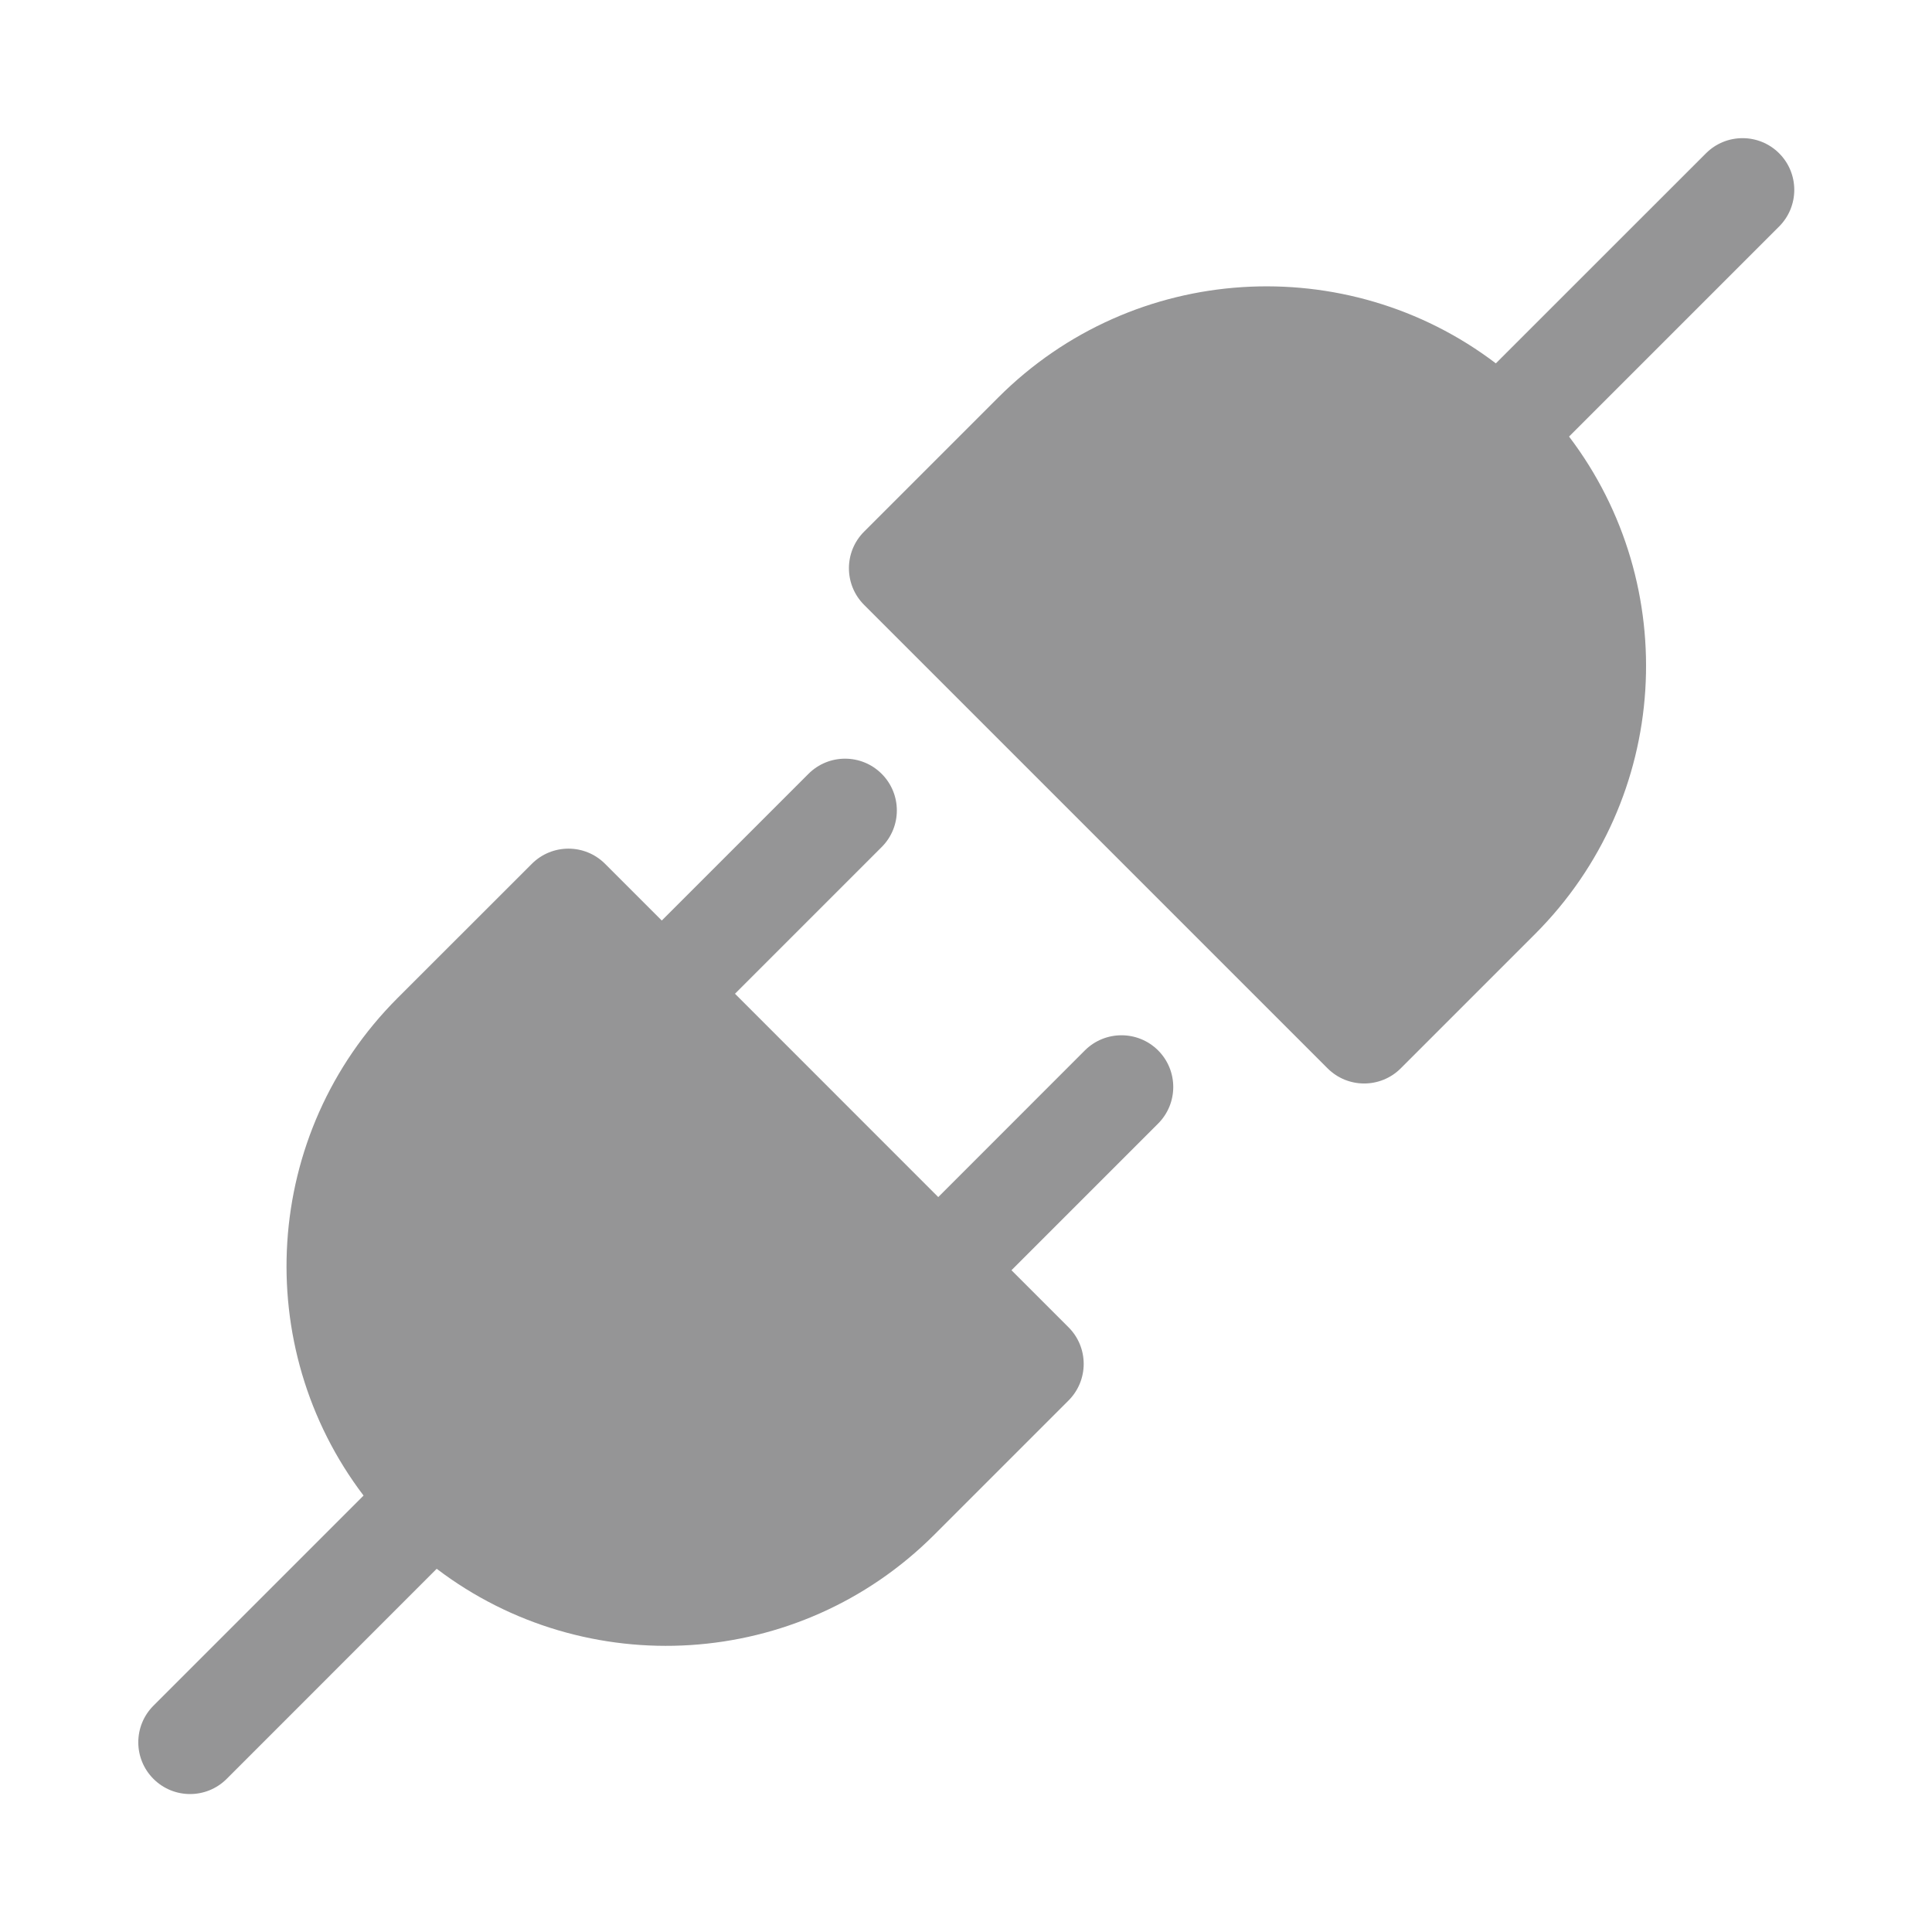
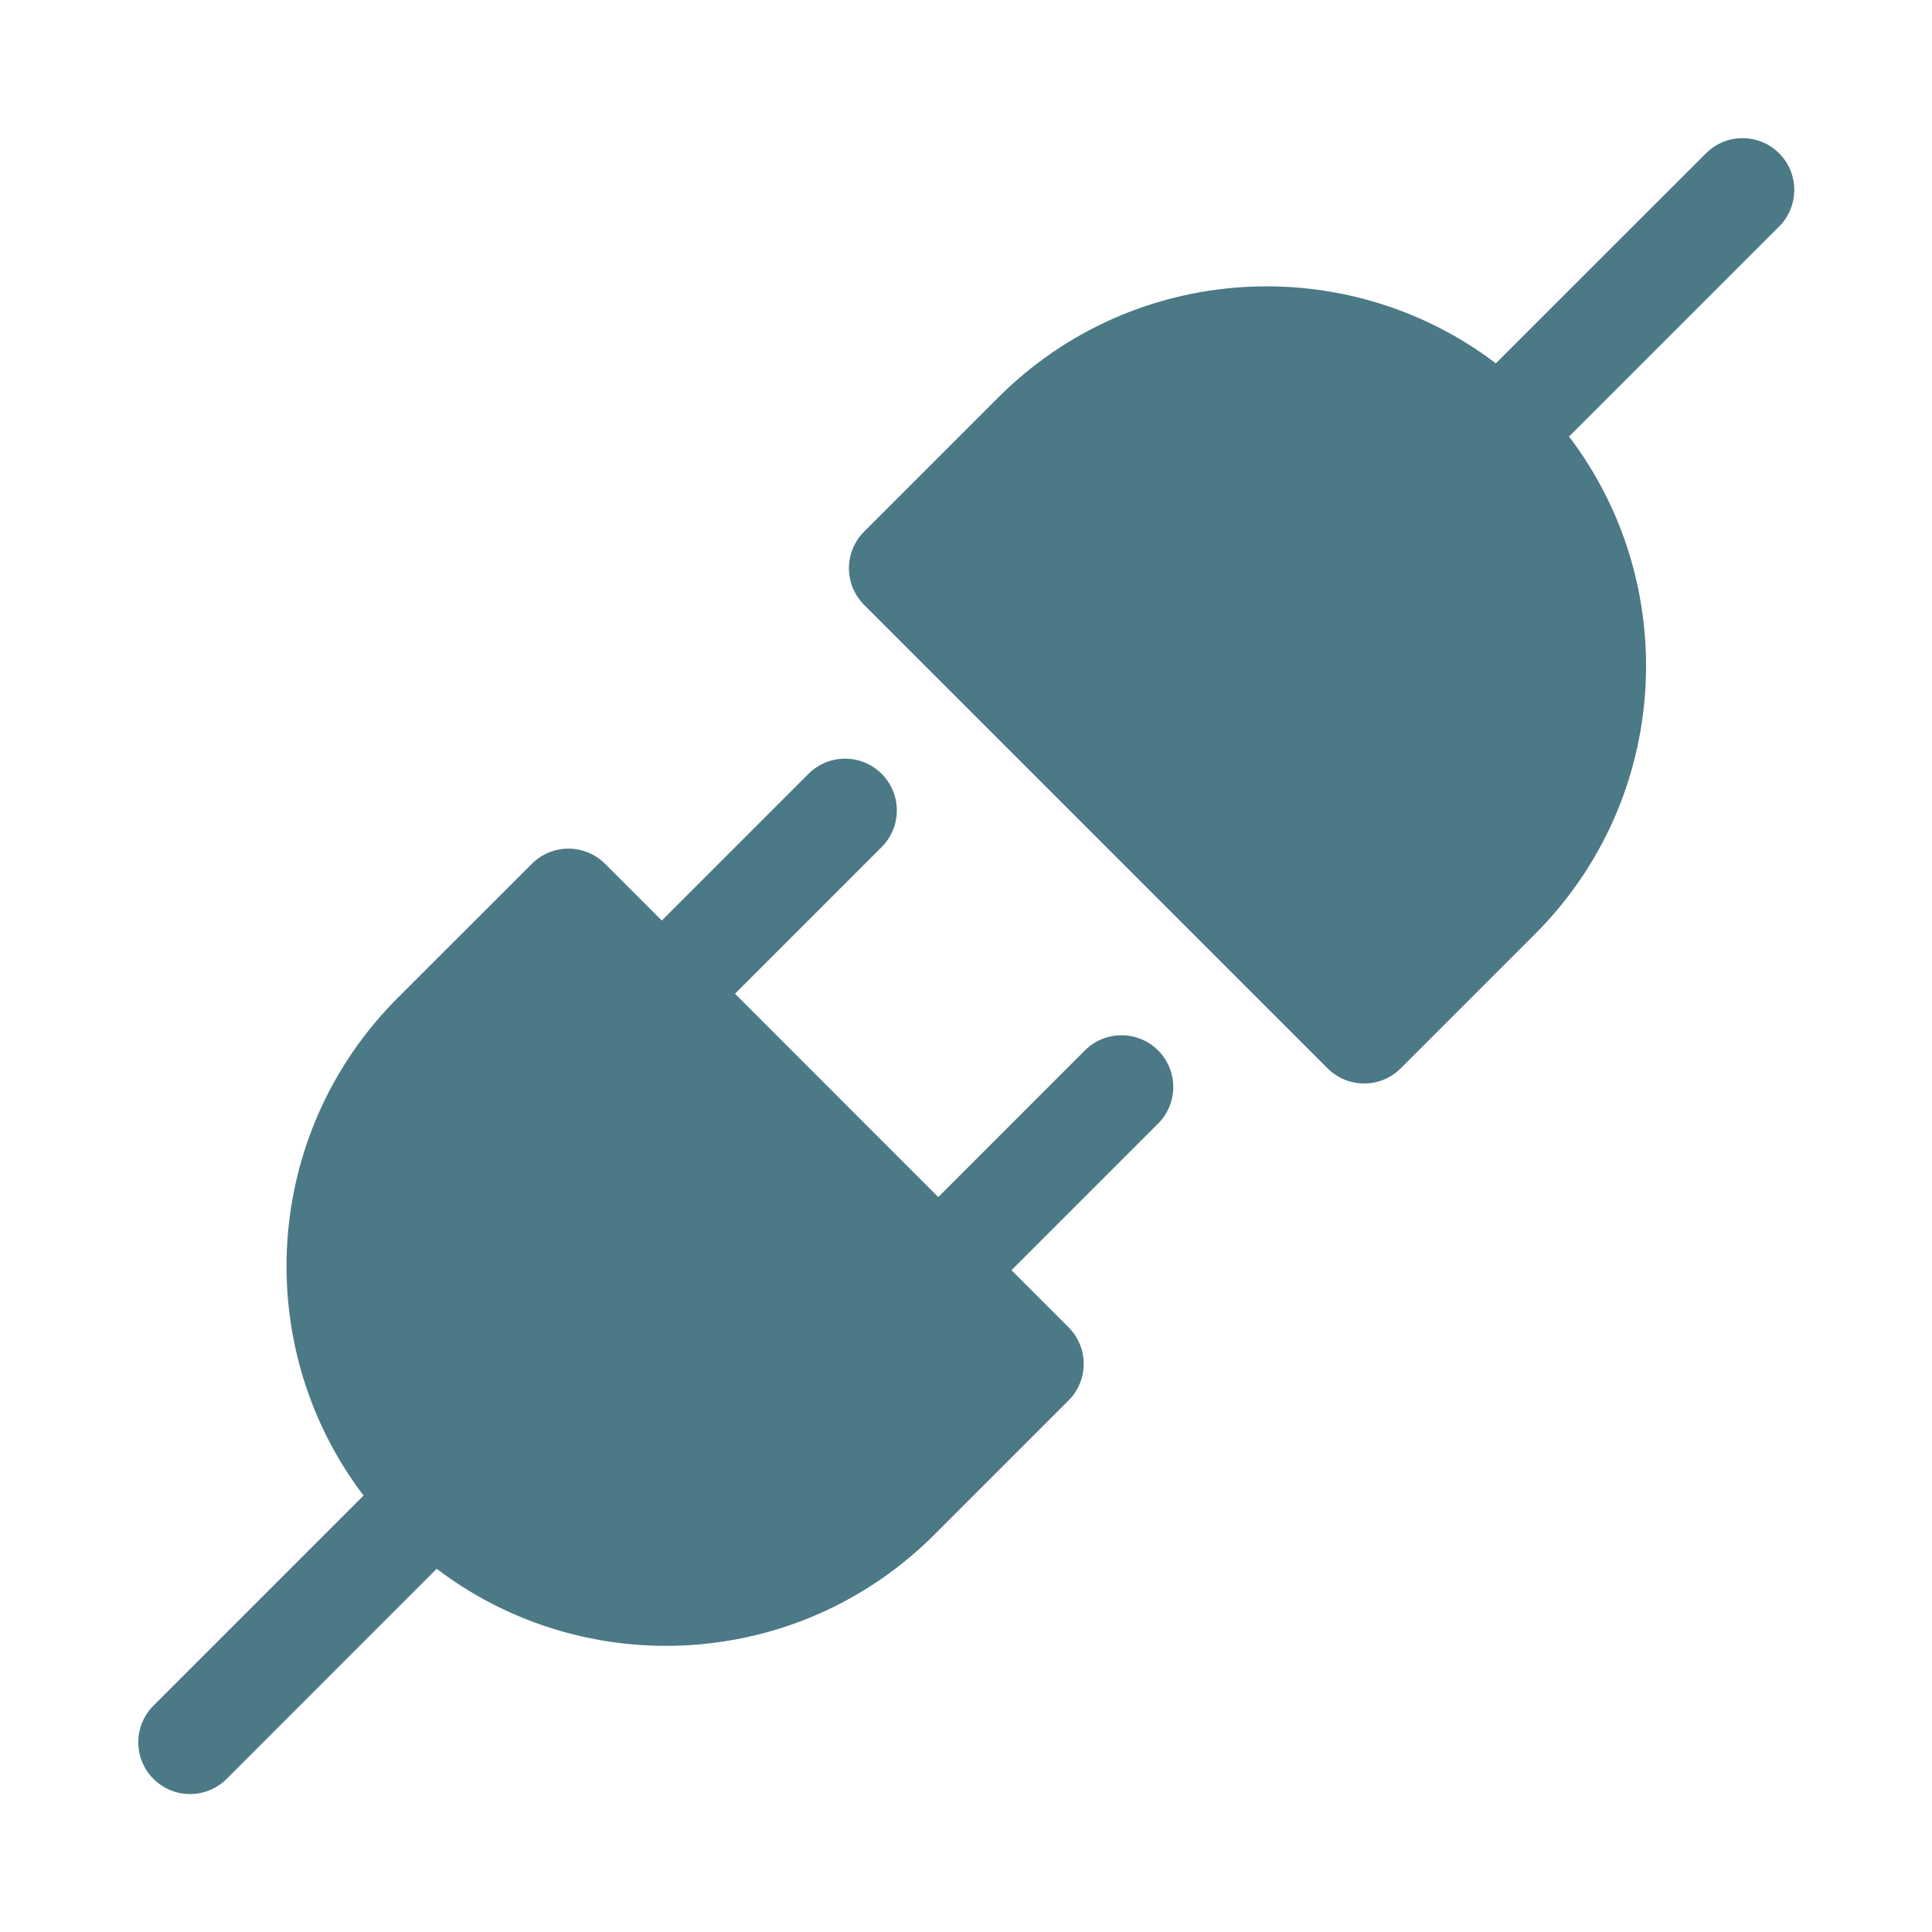
- <svg width="24px" height="24px" viewBox="0 0 28 28" fill="#959596">
-   <path d="M22.74 6.327C24.378 8.483 24.213 11.571 22.245 13.539L20.301 15.483C20.008 15.776 19.533 15.776 19.24 15.483L12.523 8.766C12.23 8.473 12.23 7.998 12.523 7.705L14.467 5.761C16.435 3.793 19.524 3.628 21.679 5.266L24.724 2.222C25.017 1.929 25.492 1.929 25.785 2.222C26.077 2.514 26.077 2.989 25.785 3.282L22.74 6.327Z" fill="#959596" />
-   <path d="M12.778 12.276C13.071 11.983 13.071 11.508 12.778 11.215C12.485 10.922 12.01 10.922 11.717 11.215L9.591 13.341L8.769 12.519C8.476 12.226 8.001 12.226 7.708 12.519L5.763 14.463C3.795 16.431 3.631 19.52 5.269 21.675L2.224 24.72C1.931 25.013 1.931 25.488 2.224 25.781C2.517 26.074 2.992 26.074 3.285 25.781L6.329 22.736C8.485 24.375 11.573 24.21 13.541 22.242L15.486 20.297C15.779 20.004 15.779 19.529 15.486 19.236L14.659 18.409L16.784 16.284C17.077 15.991 17.077 15.516 16.784 15.223C16.491 14.931 16.016 14.931 15.723 15.223L13.598 17.349L10.652 14.402L12.778 12.276Z" fill="#959596" />
+ <svg width="24px" height="24px" viewBox="0 0 28 28" fill="#4C7986">
+   <path d="M22.74 6.327C24.378 8.483 24.213 11.571 22.245 13.539L20.301 15.483C20.008 15.776 19.533 15.776 19.24 15.483L12.523 8.766C12.23 8.473 12.23 7.998 12.523 7.705L14.467 5.761C16.435 3.793 19.524 3.628 21.679 5.266L24.724 2.222C25.017 1.929 25.492 1.929 25.785 2.222C26.077 2.514 26.077 2.989 25.785 3.282L22.74 6.327Z" fill="#4C7986" />
+   <path d="M12.778 12.276C13.071 11.983 13.071 11.508 12.778 11.215C12.485 10.922 12.01 10.922 11.717 11.215L9.591 13.341L8.769 12.519C8.476 12.226 8.001 12.226 7.708 12.519L5.763 14.463C3.795 16.431 3.631 19.52 5.269 21.675L2.224 24.72C1.931 25.013 1.931 25.488 2.224 25.781C2.517 26.074 2.992 26.074 3.285 25.781L6.329 22.736C8.485 24.375 11.573 24.21 13.541 22.242L15.486 20.297C15.779 20.004 15.779 19.529 15.486 19.236L14.659 18.409L16.784 16.284C17.077 15.991 17.077 15.516 16.784 15.223C16.491 14.931 16.016 14.931 15.723 15.223L13.598 17.349L10.652 14.402L12.778 12.276Z" fill="#4C7986" />
</svg>
